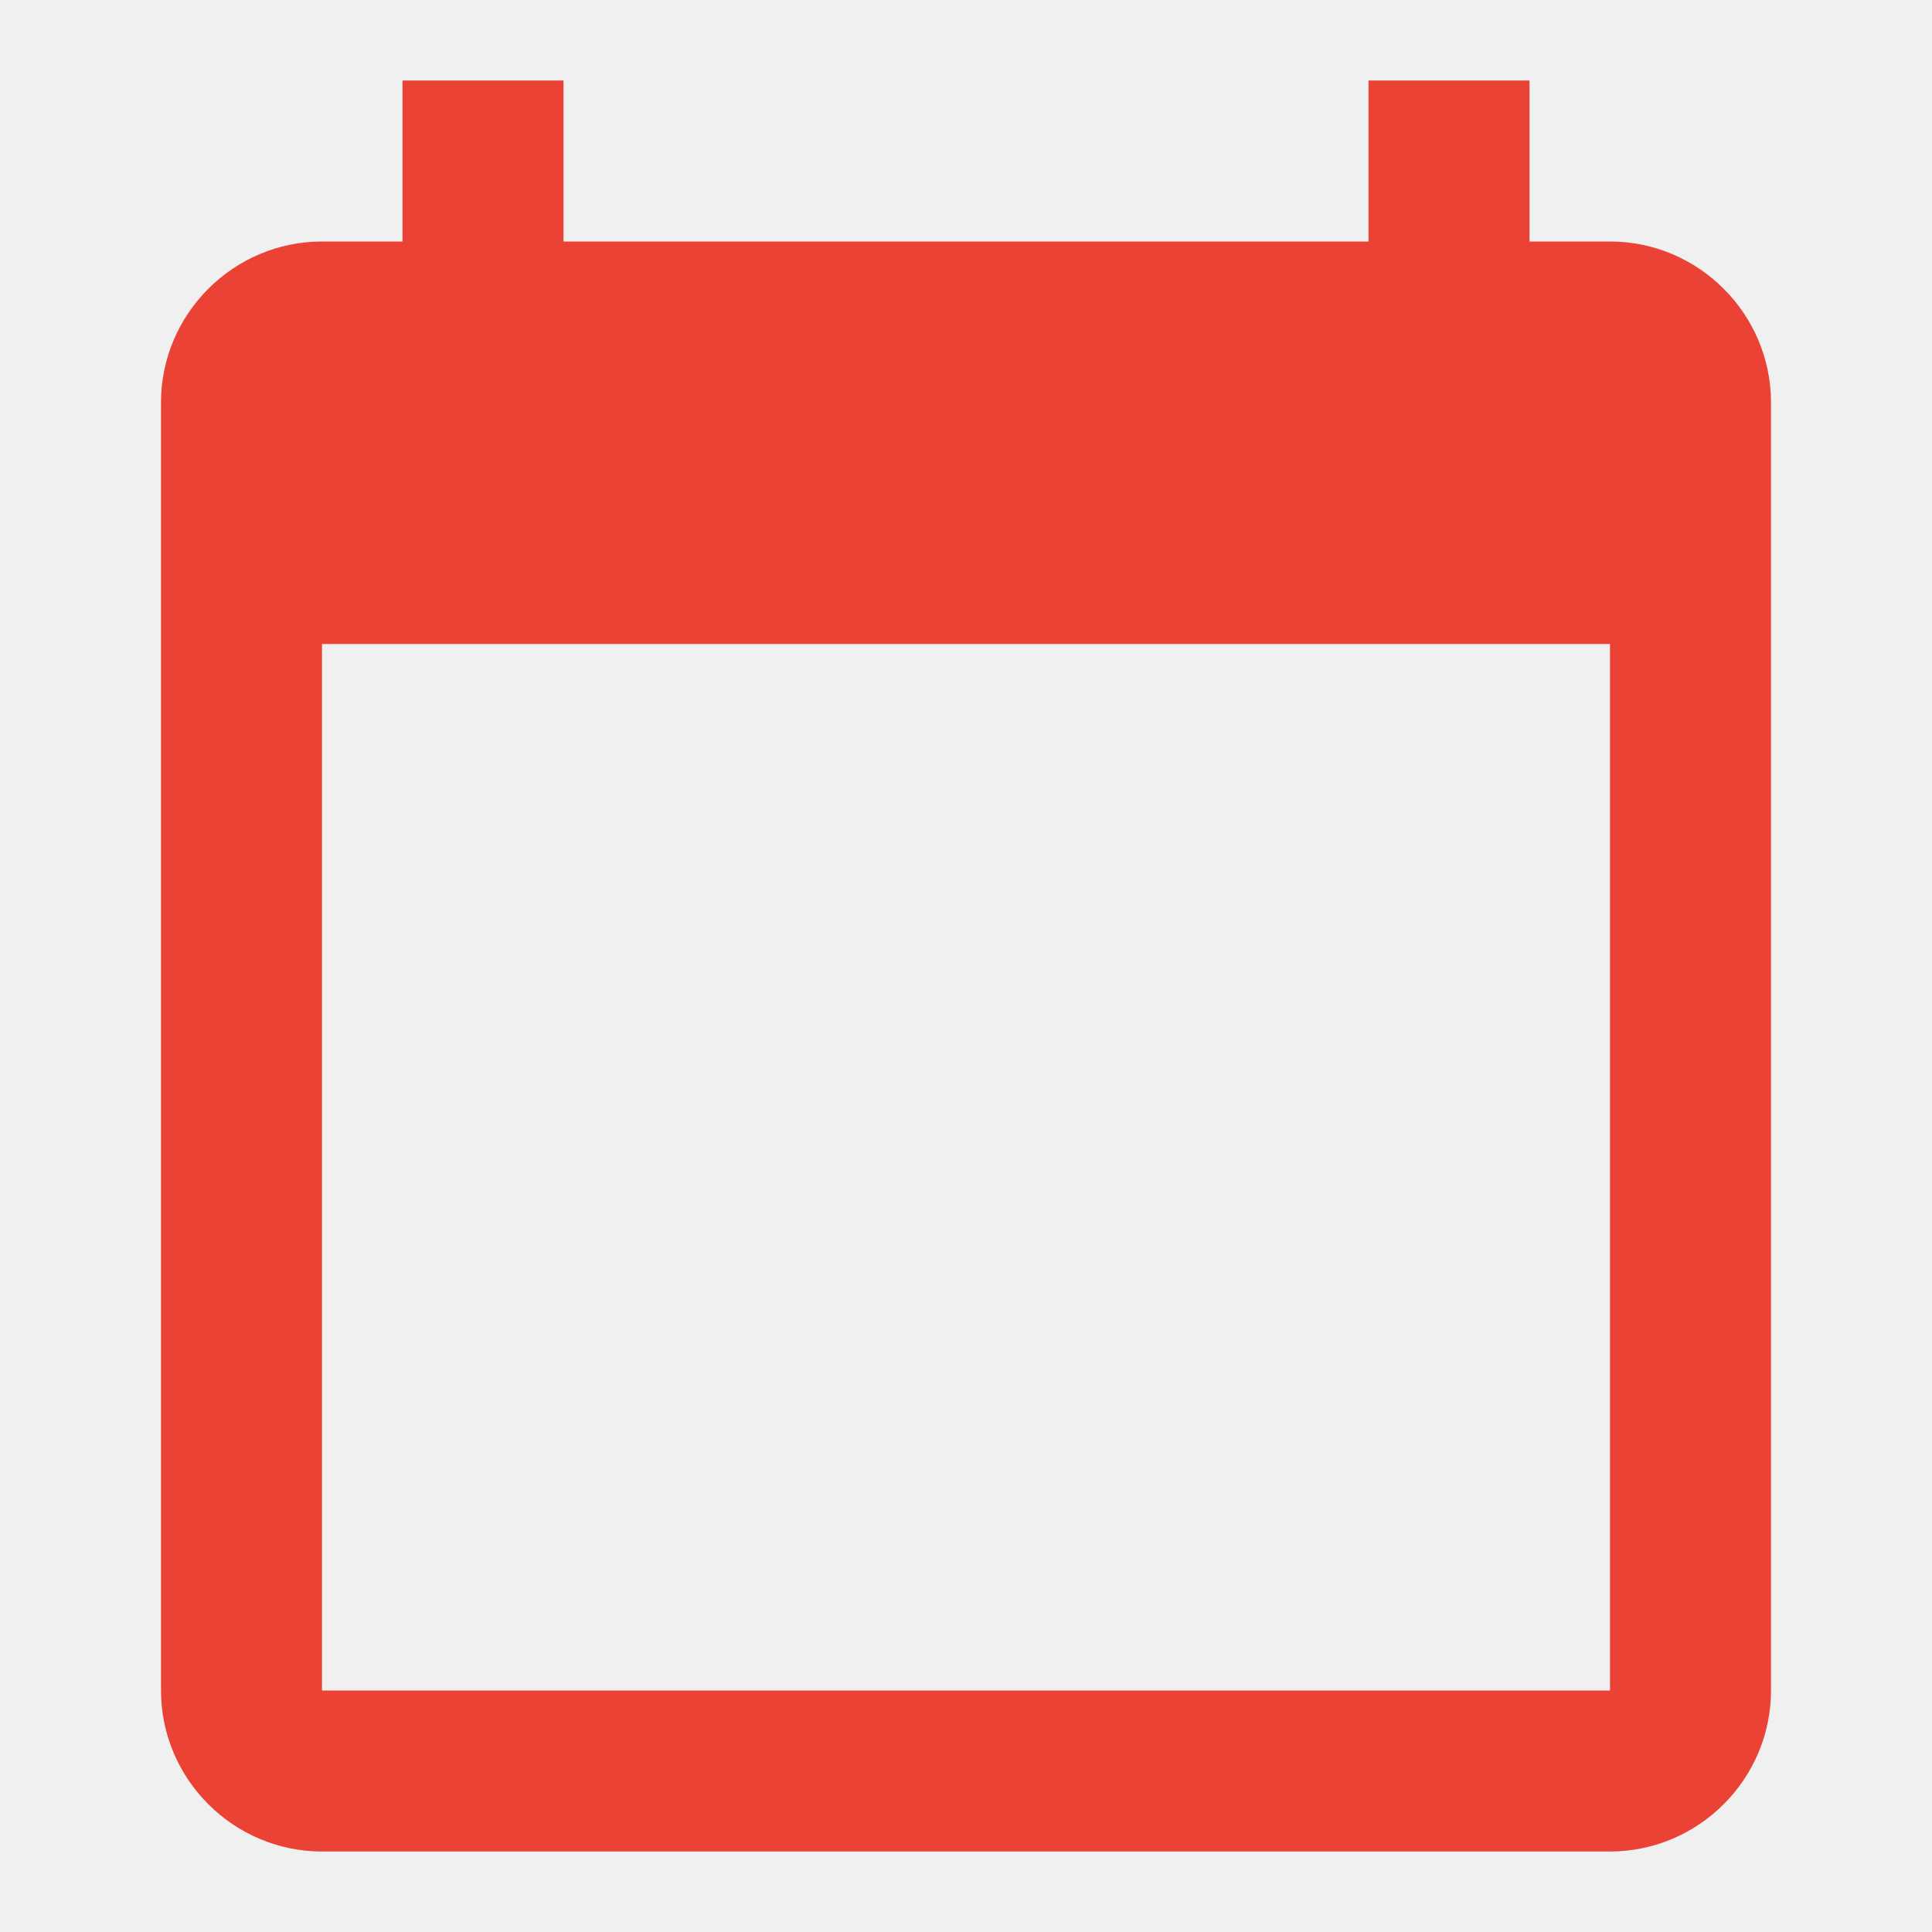
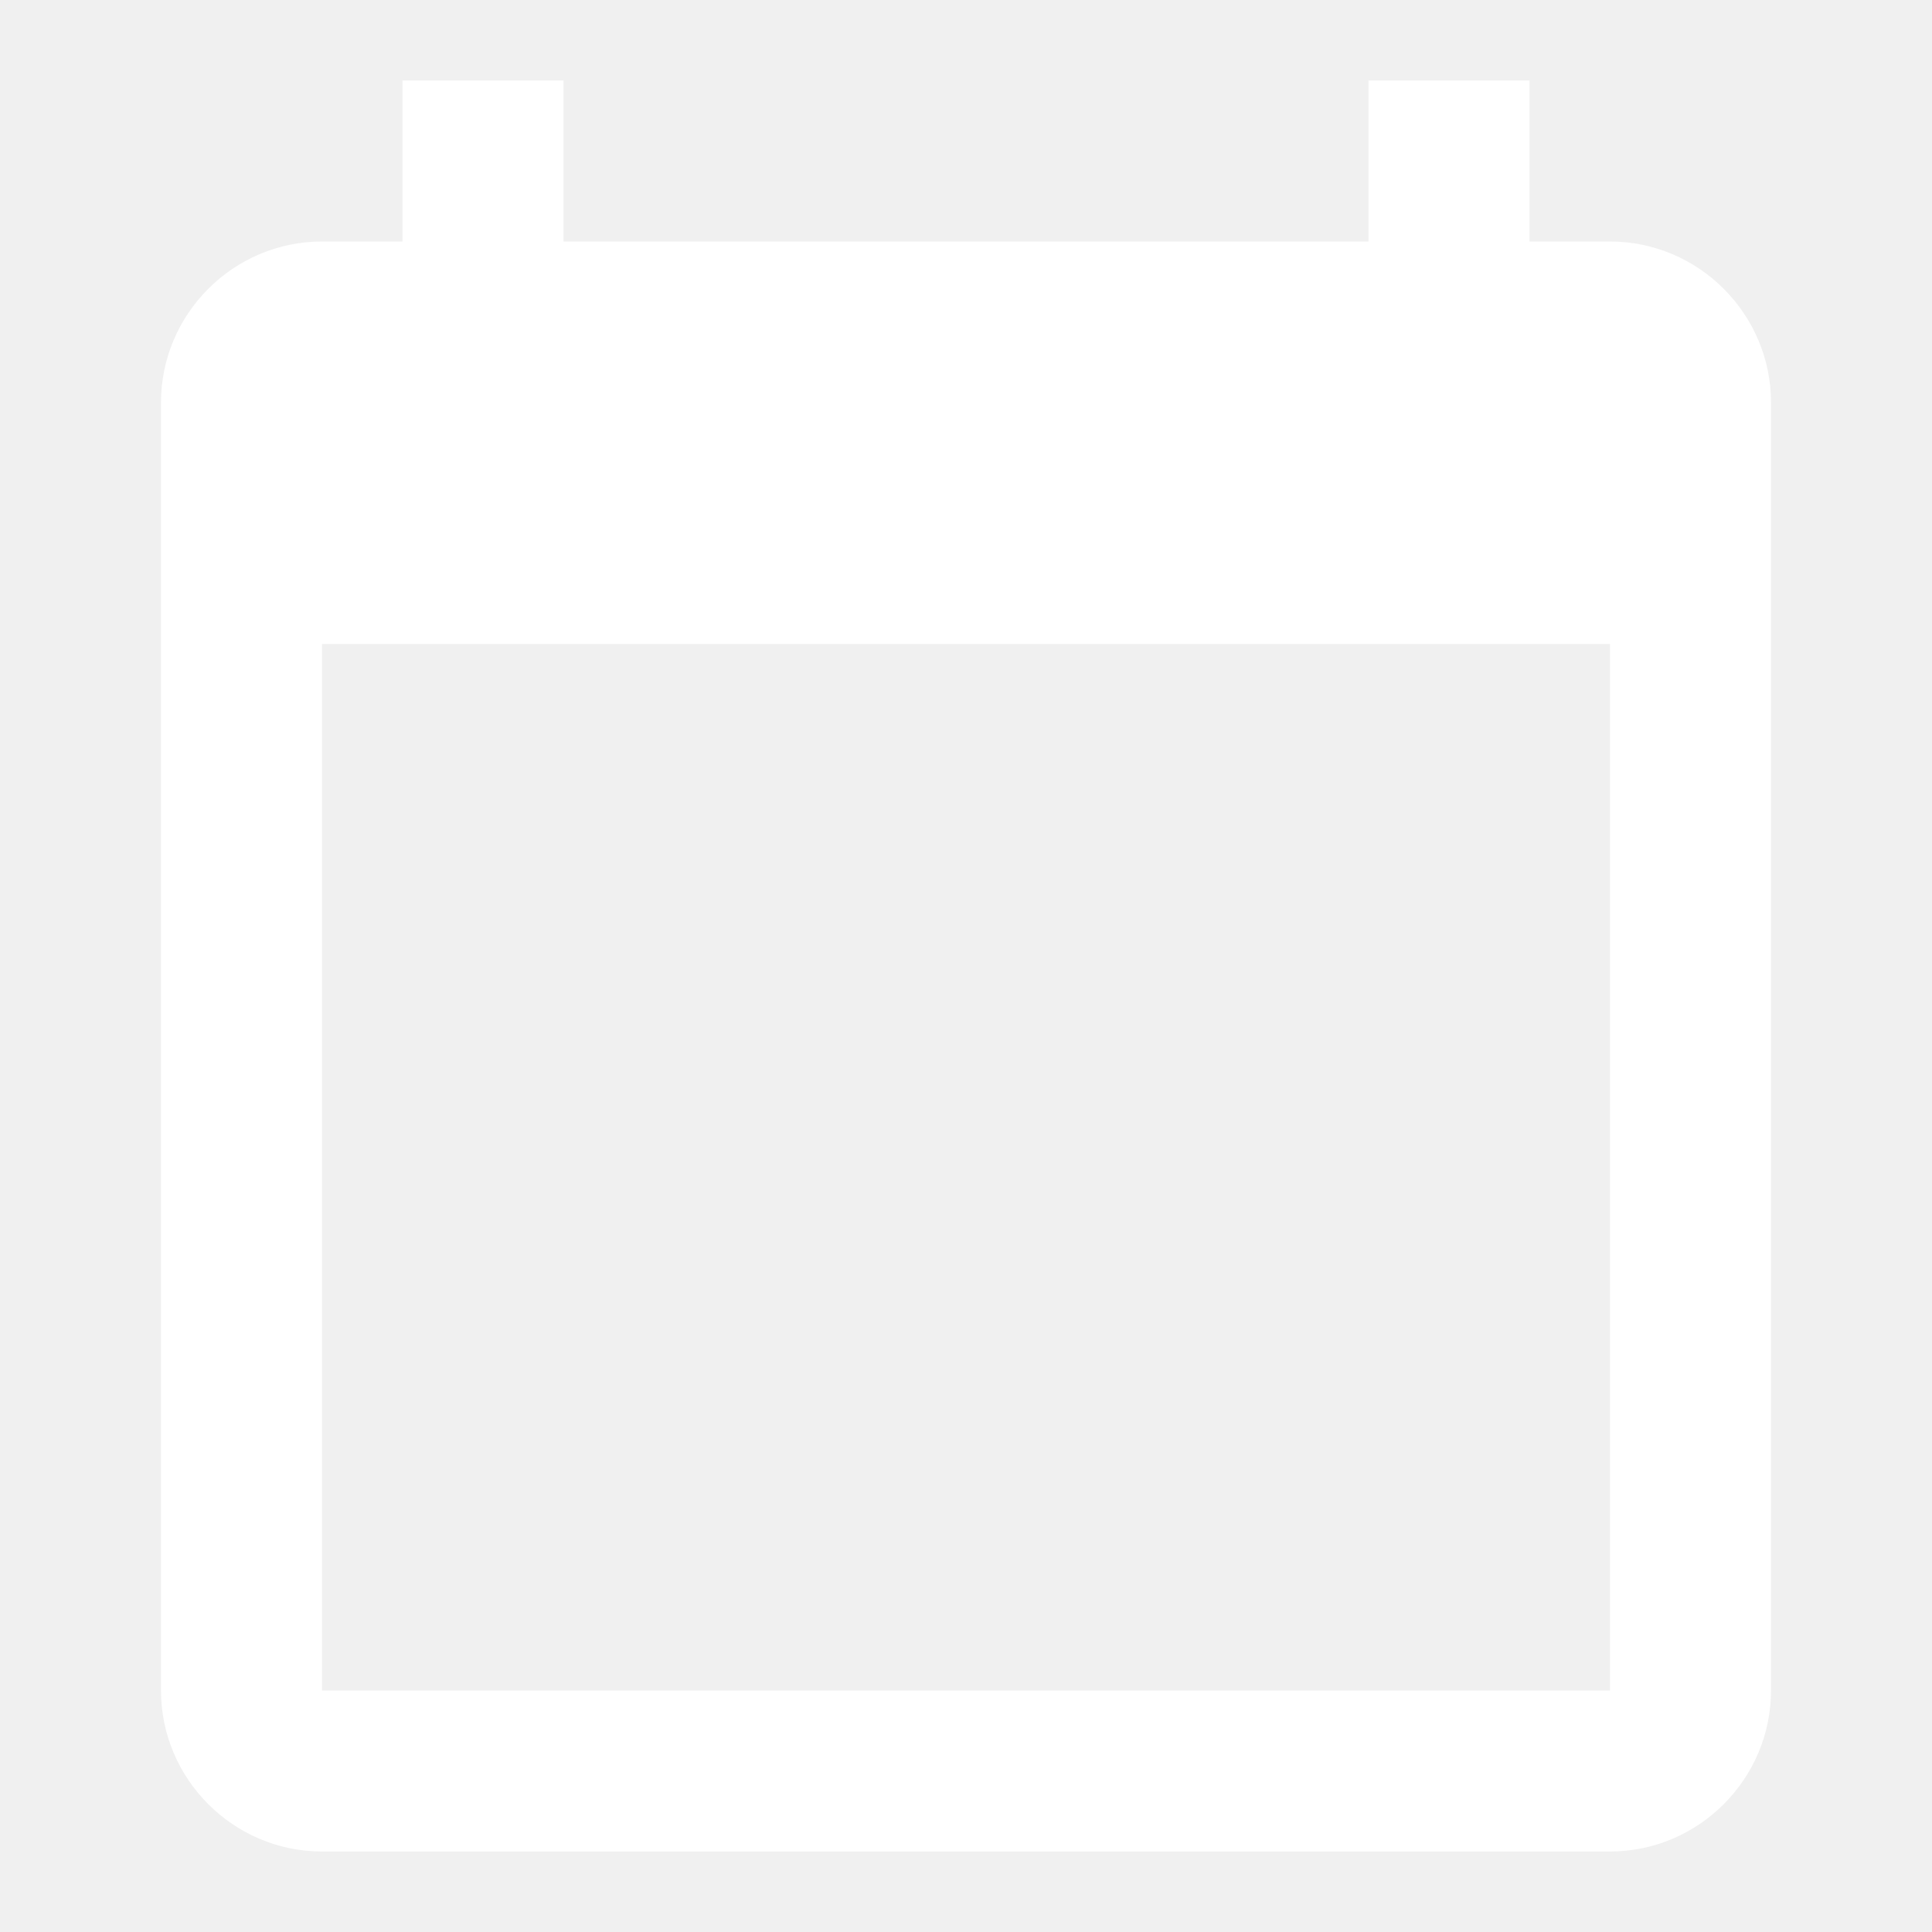
<svg xmlns="http://www.w3.org/2000/svg" width="24" height="24" viewBox="0 0 24 24">
-   <path fill="#ea4335" d="M20 3h-1V1h-2v2H7V1H5v2H4c-1.1 0-2 .9-2 2v16c0 1.1.9 2 2 2h16c1.1 0 2-.9 2-2V5c0-1.1-.9-2-2-2zm0 18H4V8h16v13z" />
+   <path fill="white" d="M20 3h-1V1h-2v2H7V1H5v2H4c-1.1 0-2 .9-2 2v16c0 1.1.9 2 2 2h16c1.1 0 2-.9 2-2V5c0-1.1-.9-2-2-2zm0 18H4V8h16v13z" />
  <path fill="none" d="M0 0h24v24H0z" />
</svg>
